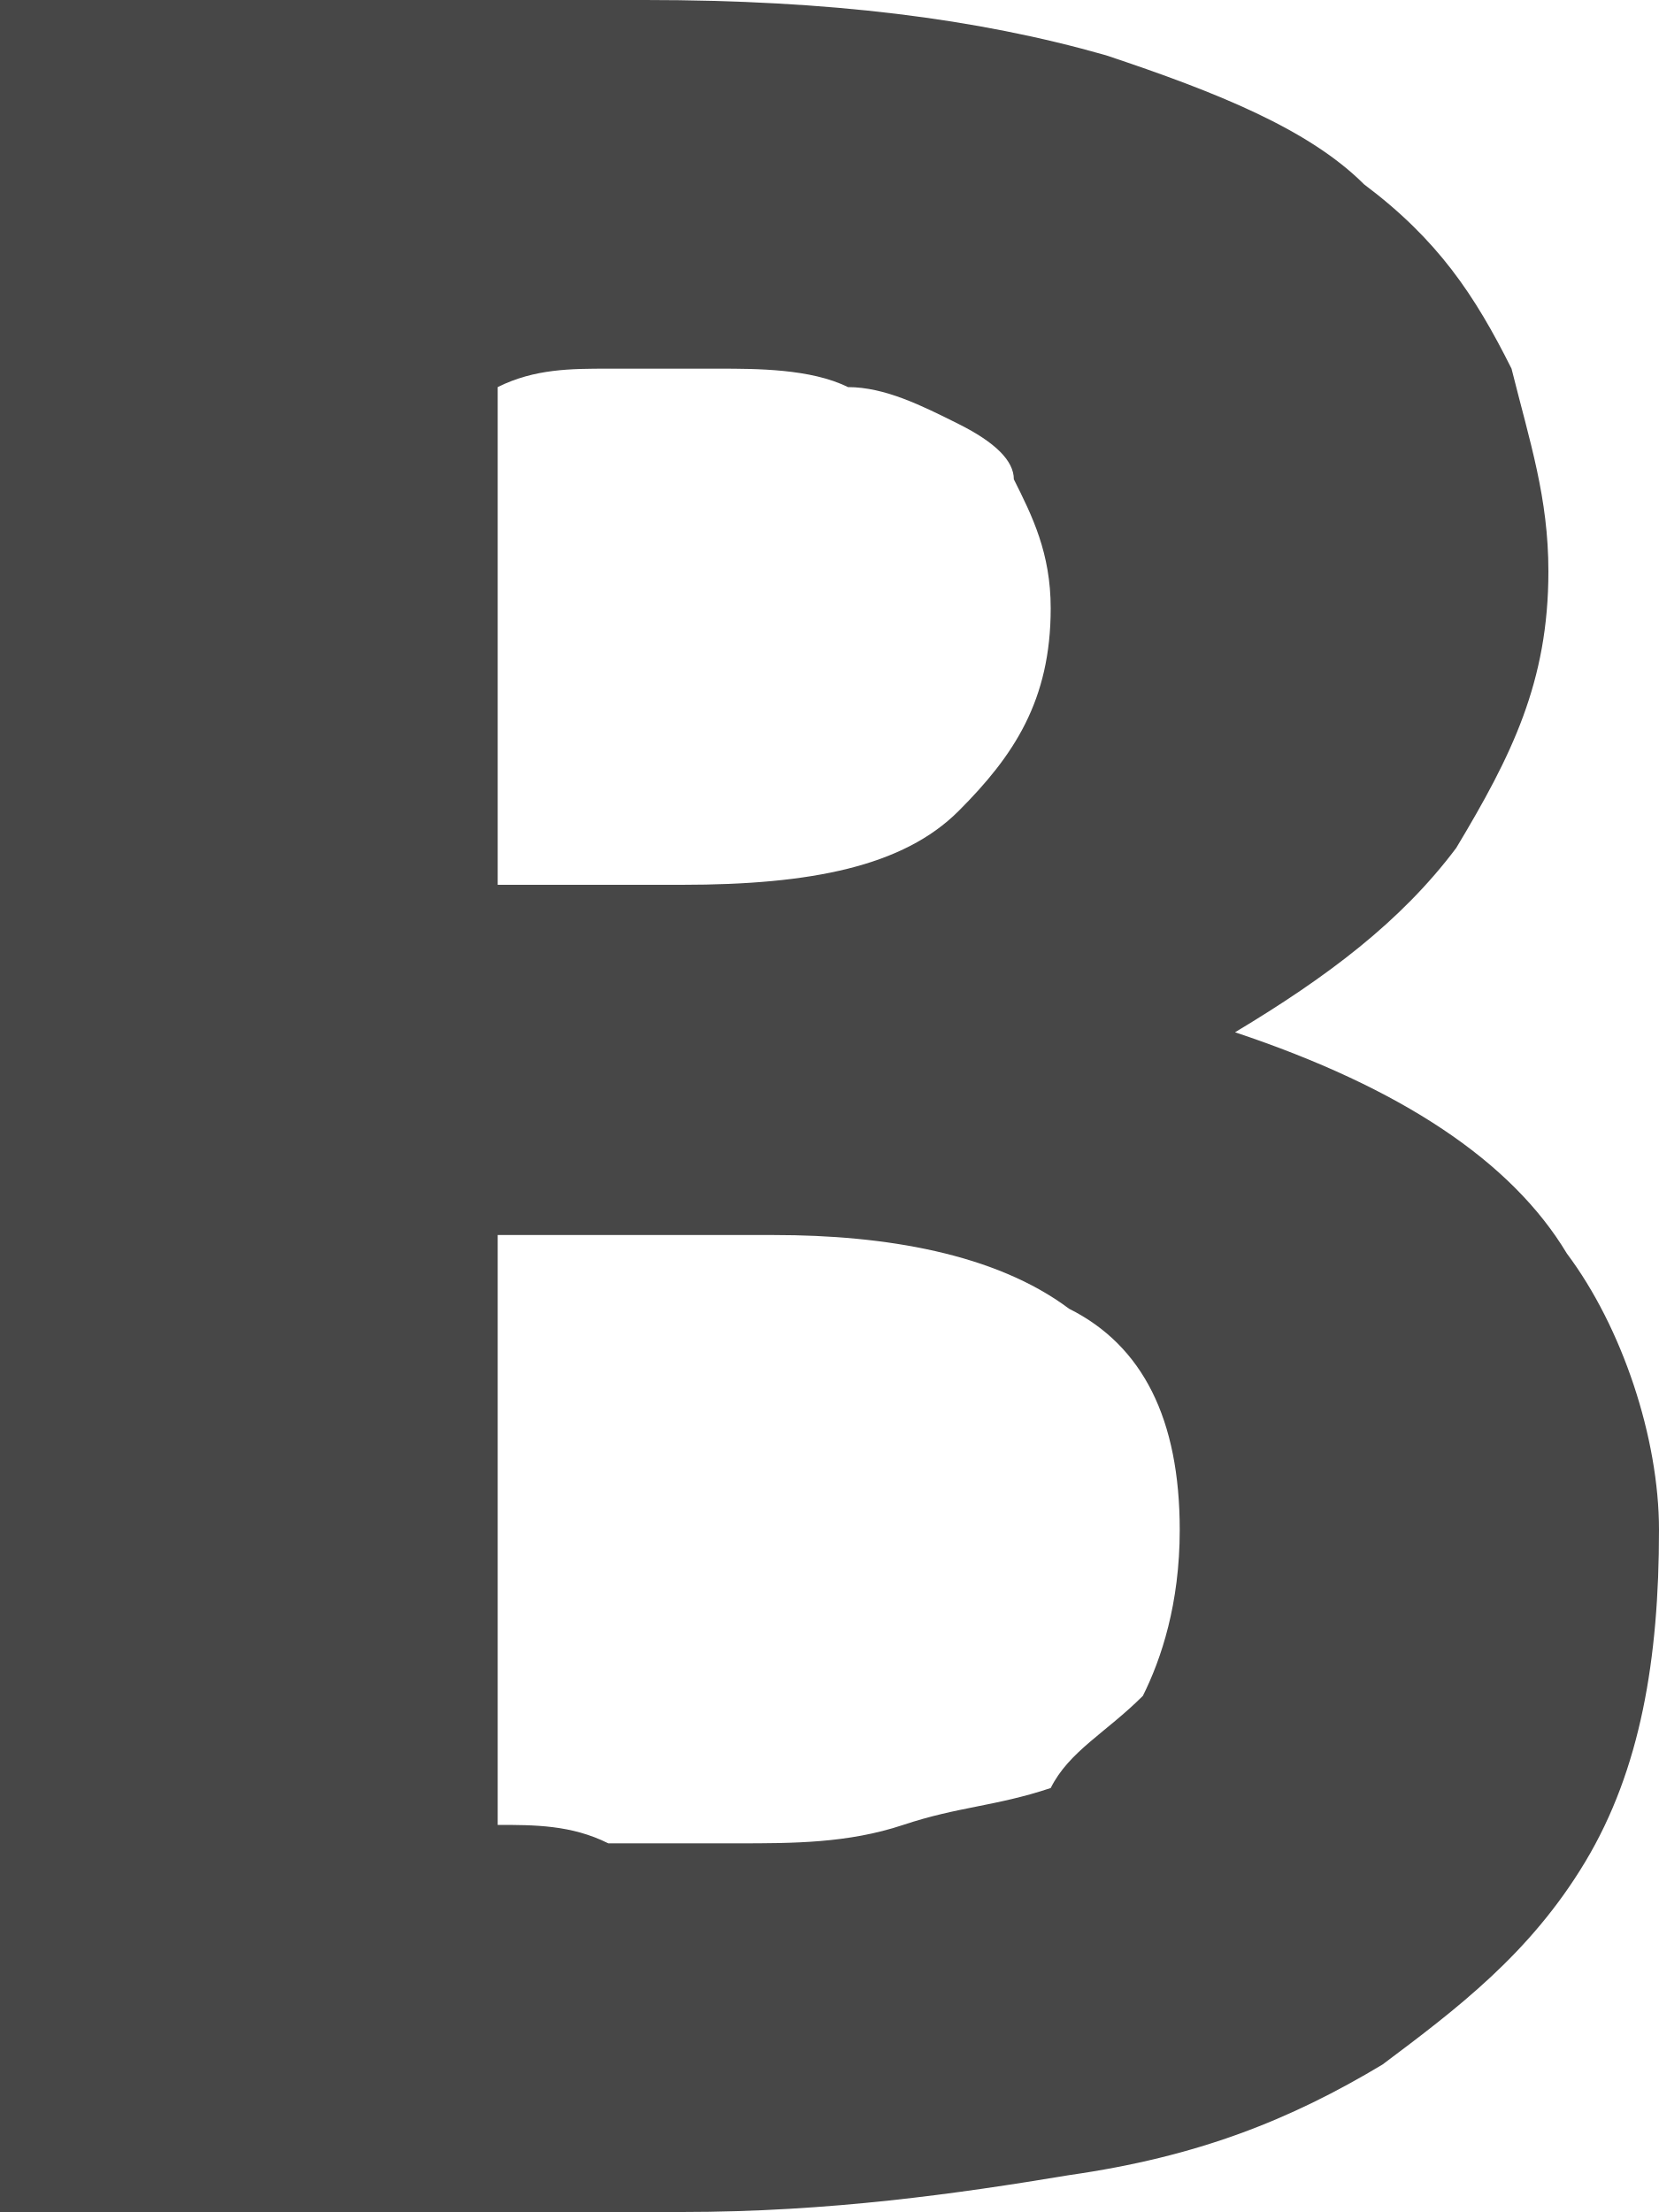
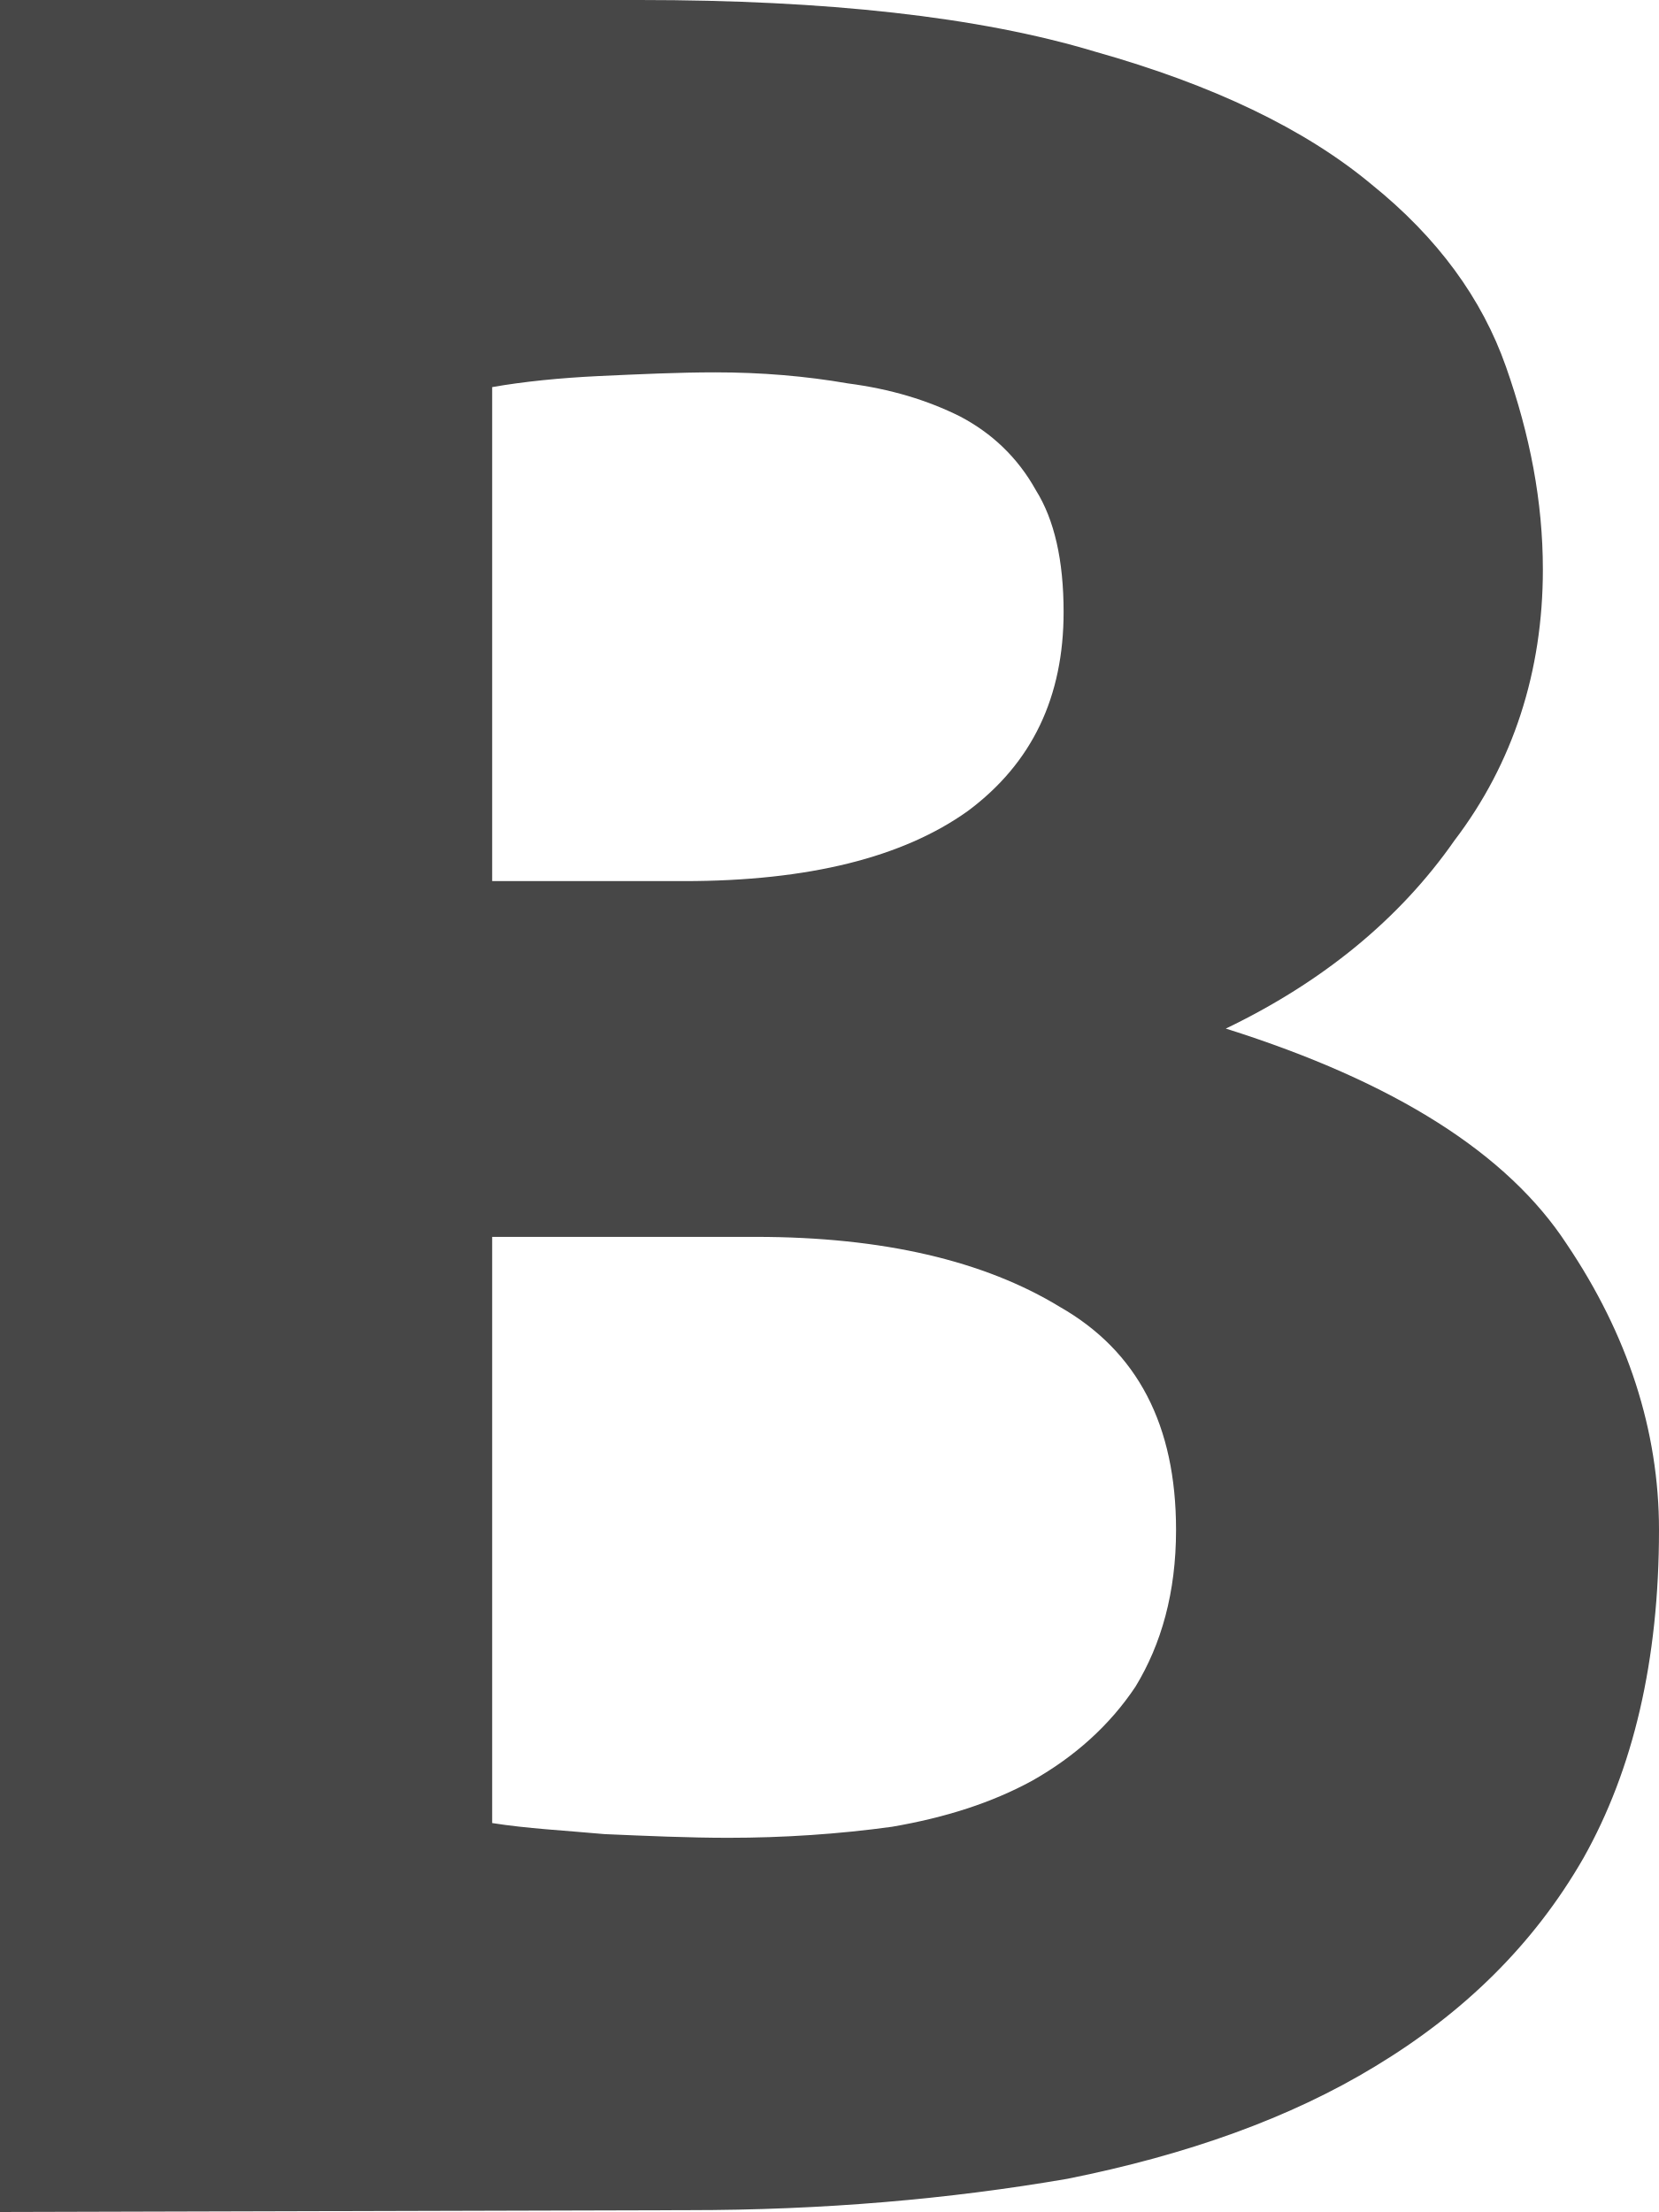
- <svg xmlns="http://www.w3.org/2000/svg" version="1.1" id="Layer_1" x="0px" y="0px" width="9px" height="12px" viewBox="0 0 9 12" enable-background="new 0 0 9 12" xml:space="preserve">
-   <path id="path4714" fill="#474747" d="  M9,8.3C9,9,8.9,9.6,8.6,10.1c-0.3,0.5-0.7,0.8-1.1,1.1c-0.5,0.3-1,0.5-1.7,0.6C5.2,11.9,4.5,12,3.7,12L0,12V0l3.5,0  c1,0,1.8,0.1,2.5,0.3C6.6,0.5,7.1,0.7,7.4,1C7.8,1.3,8,1.6,8.2,2c0.1,0.4,0.2,0.7,0.2,1.1c0,0.6-0.2,1-0.5,1.5  C7.6,5,7.2,5.3,6.7,5.6c0.9,0.3,1.5,0.7,1.8,1.2C8.8,7.2,9,7.8,9,8.3 M2.7,6.7v3.2c0.2,0,0.4,0,0.6,0.1c0.2,0,0.5,0,0.7,0  c0.3,0,0.6,0,0.9-0.1c0.3-0.1,0.5-0.1,0.8-0.2C5.8,9.5,6,9.4,6.2,9.2c0.1-0.2,0.2-0.5,0.2-0.9c0-0.6-0.2-1-0.6-1.2  c-0.4-0.3-1-0.4-1.6-0.4H2.7 M3.7,4.8c0.7,0,1.2-0.1,1.5-0.4c0.3-0.3,0.5-0.6,0.5-1.1c0-0.3-0.1-0.5-0.2-0.7  C5.5,2.5,5.4,2.4,5.2,2.3C5,2.2,4.8,2.1,4.6,2.1C4.4,2,4.1,2,3.9,2C3.7,2,3.5,2,3.3,2c-0.2,0-0.4,0-0.6,0.1v2.7H3.7" />
+ <svg xmlns="http://www.w3.org/2000/svg" width="9" height="12" viewBox="0 0 9 12" enable-background="new 0 0 9 12">
+   <path fill="#474747" d="m9 8.3c0 .71-.14 1.3-.41 1.78-.27.47-.65.84-1.13 1.13-.46.28-1.02.48-1.67.61-.64.11-1.32.17-2.06.17l-3.73.01v-12h3.47c1.01 0 1.84.09 2.47.28.64.18 1.14.42 1.5.72.36.29.6.62.73.99.13.37.2.73.2 1.1 0 .55-.16 1.05-.48 1.47-.3.43-.72.77-1.24 1.02.92.29 1.53.68 1.85 1.17.33.49.5 1.01.5 1.55m-6.33-1.59v3.18c.19.03.39.04.61.06.23.01.46.02.67.02.3 0 .6-.02.89-.06.29-.05.54-.13.76-.25.23-.13.42-.3.56-.51.14-.23.22-.51.22-.85 0-.57-.21-.97-.63-1.21-.41-.25-.96-.38-1.65-.38h-1.43m1.04-1.93c.68 0 1.19-.13 1.54-.38.35-.26.52-.62.52-1.08 0-.28-.05-.5-.15-.66-.1-.18-.24-.31-.41-.4-.18-.09-.38-.15-.61-.18-.23-.04-.47-.06-.72-.06-.2 0-.41.01-.63.02-.21.01-.41.03-.58.06v2.68h1.04" />
</svg>
